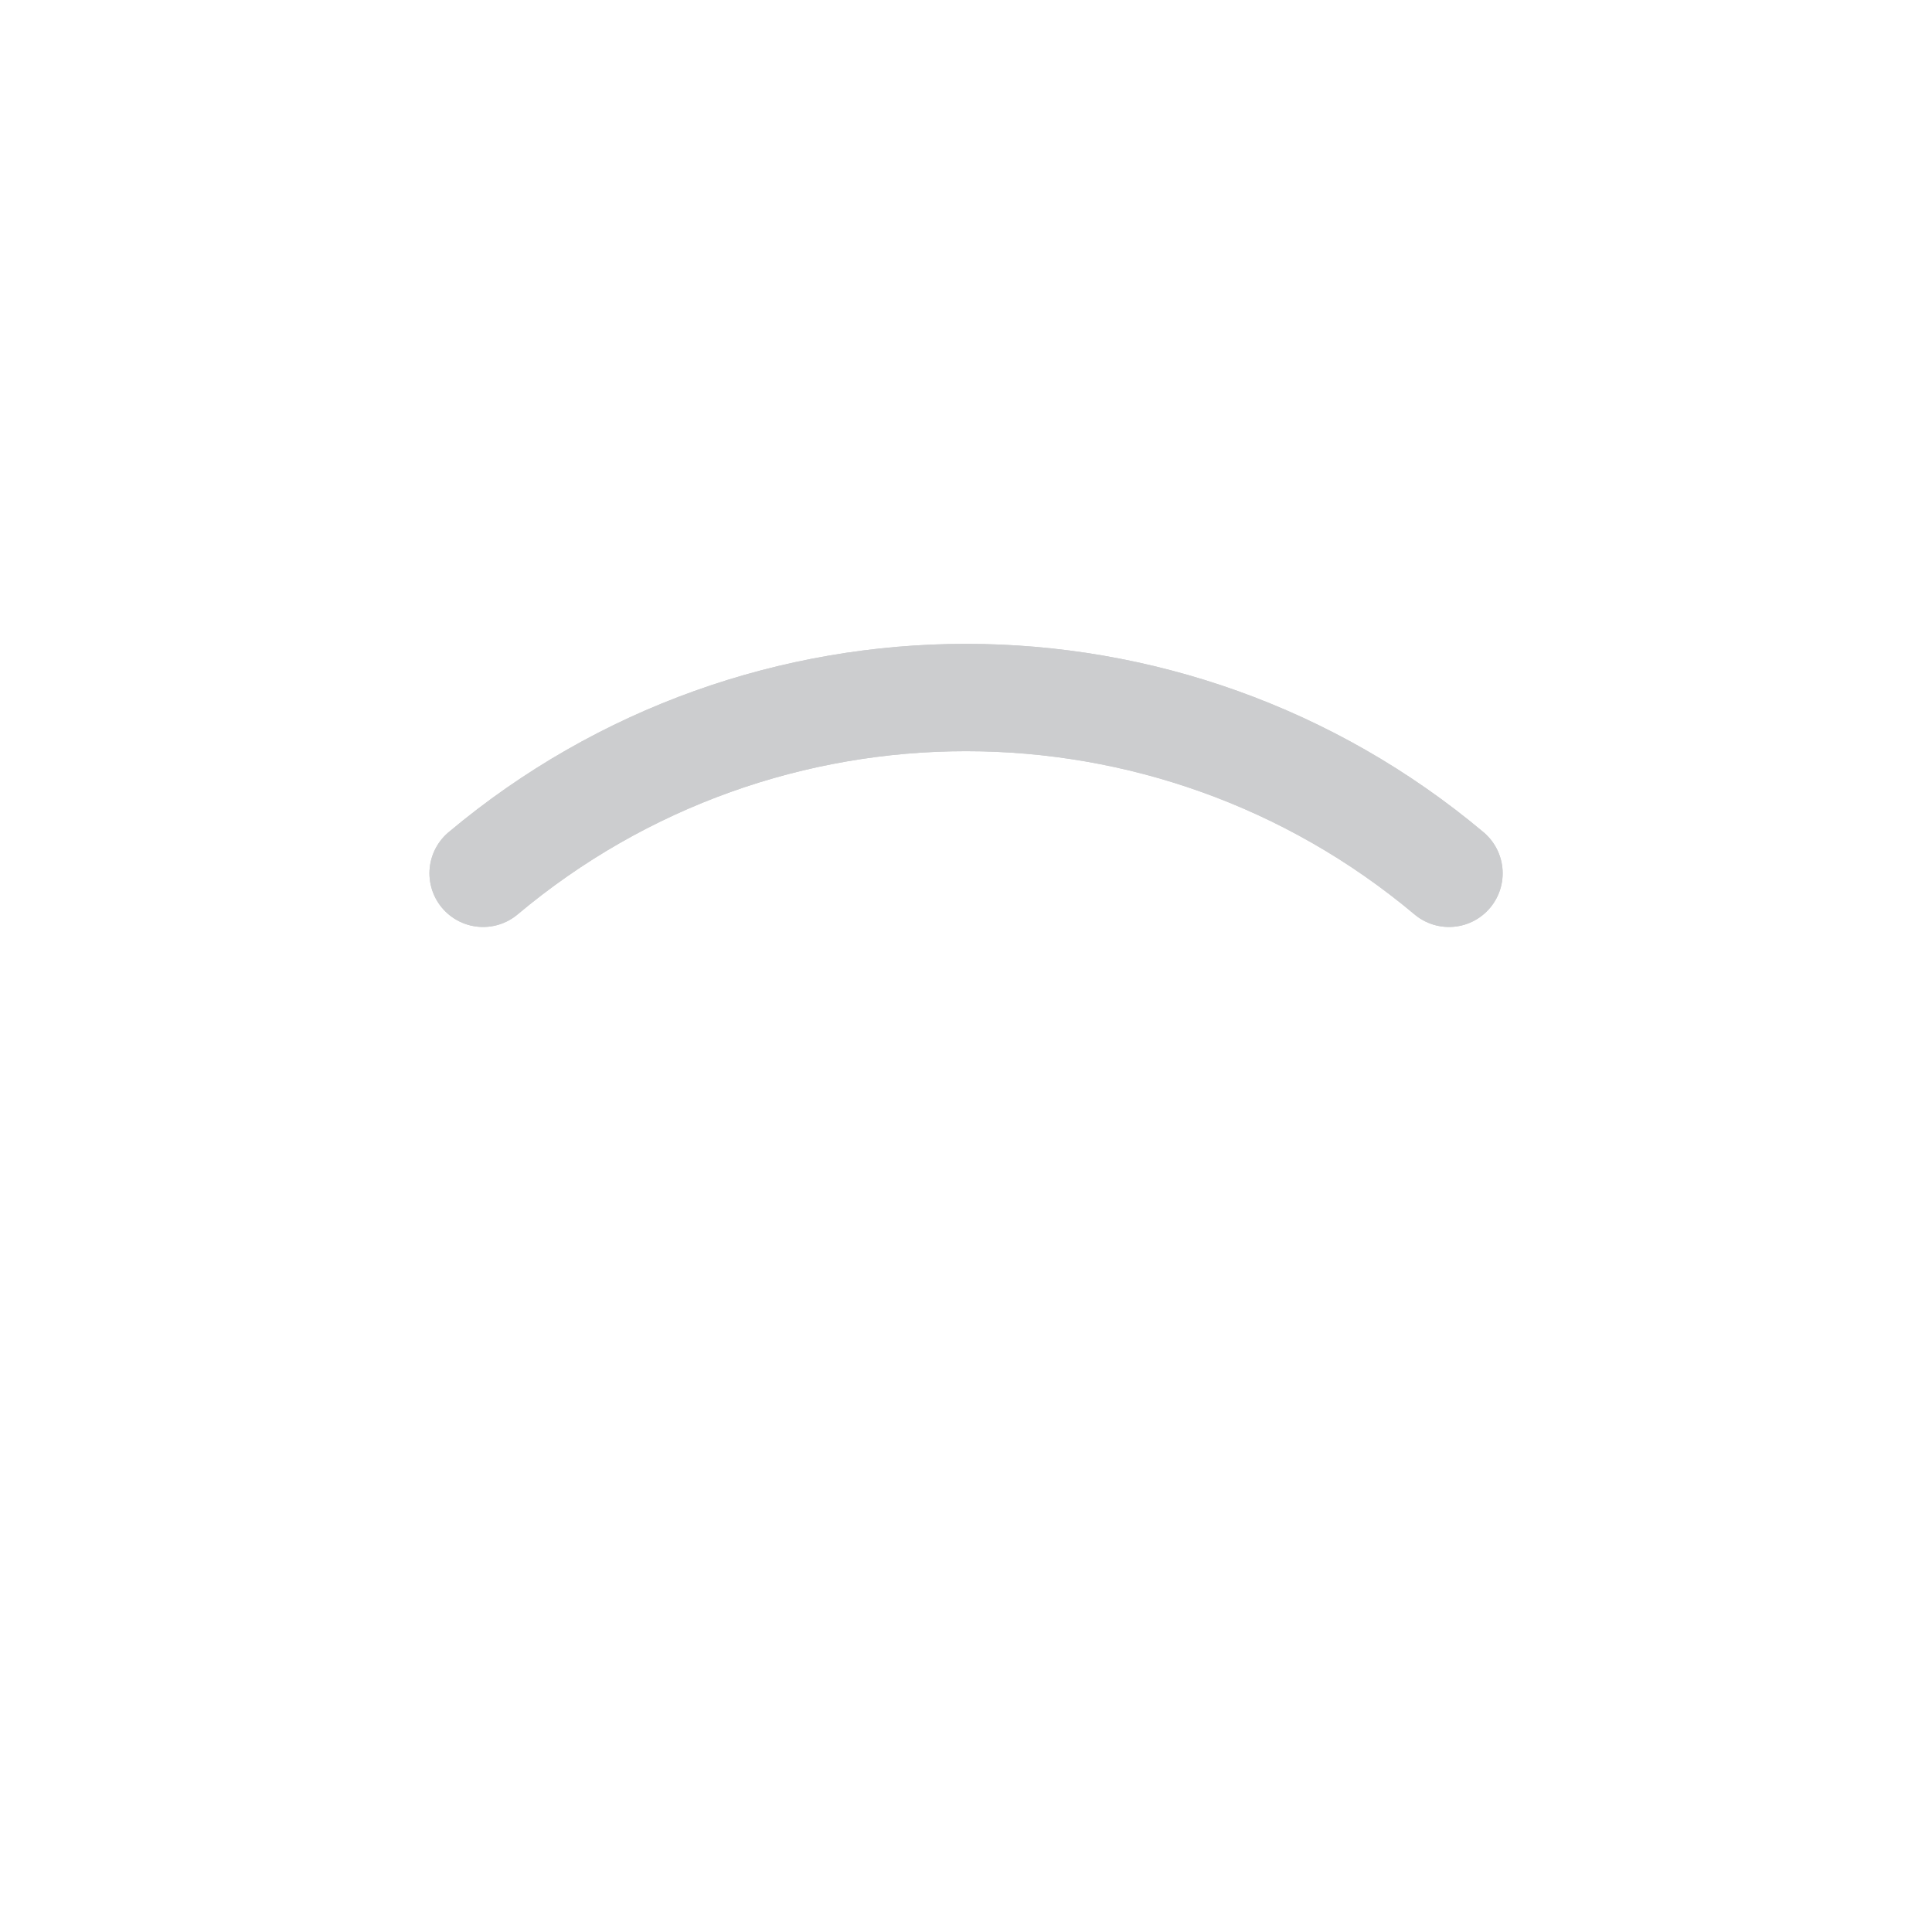
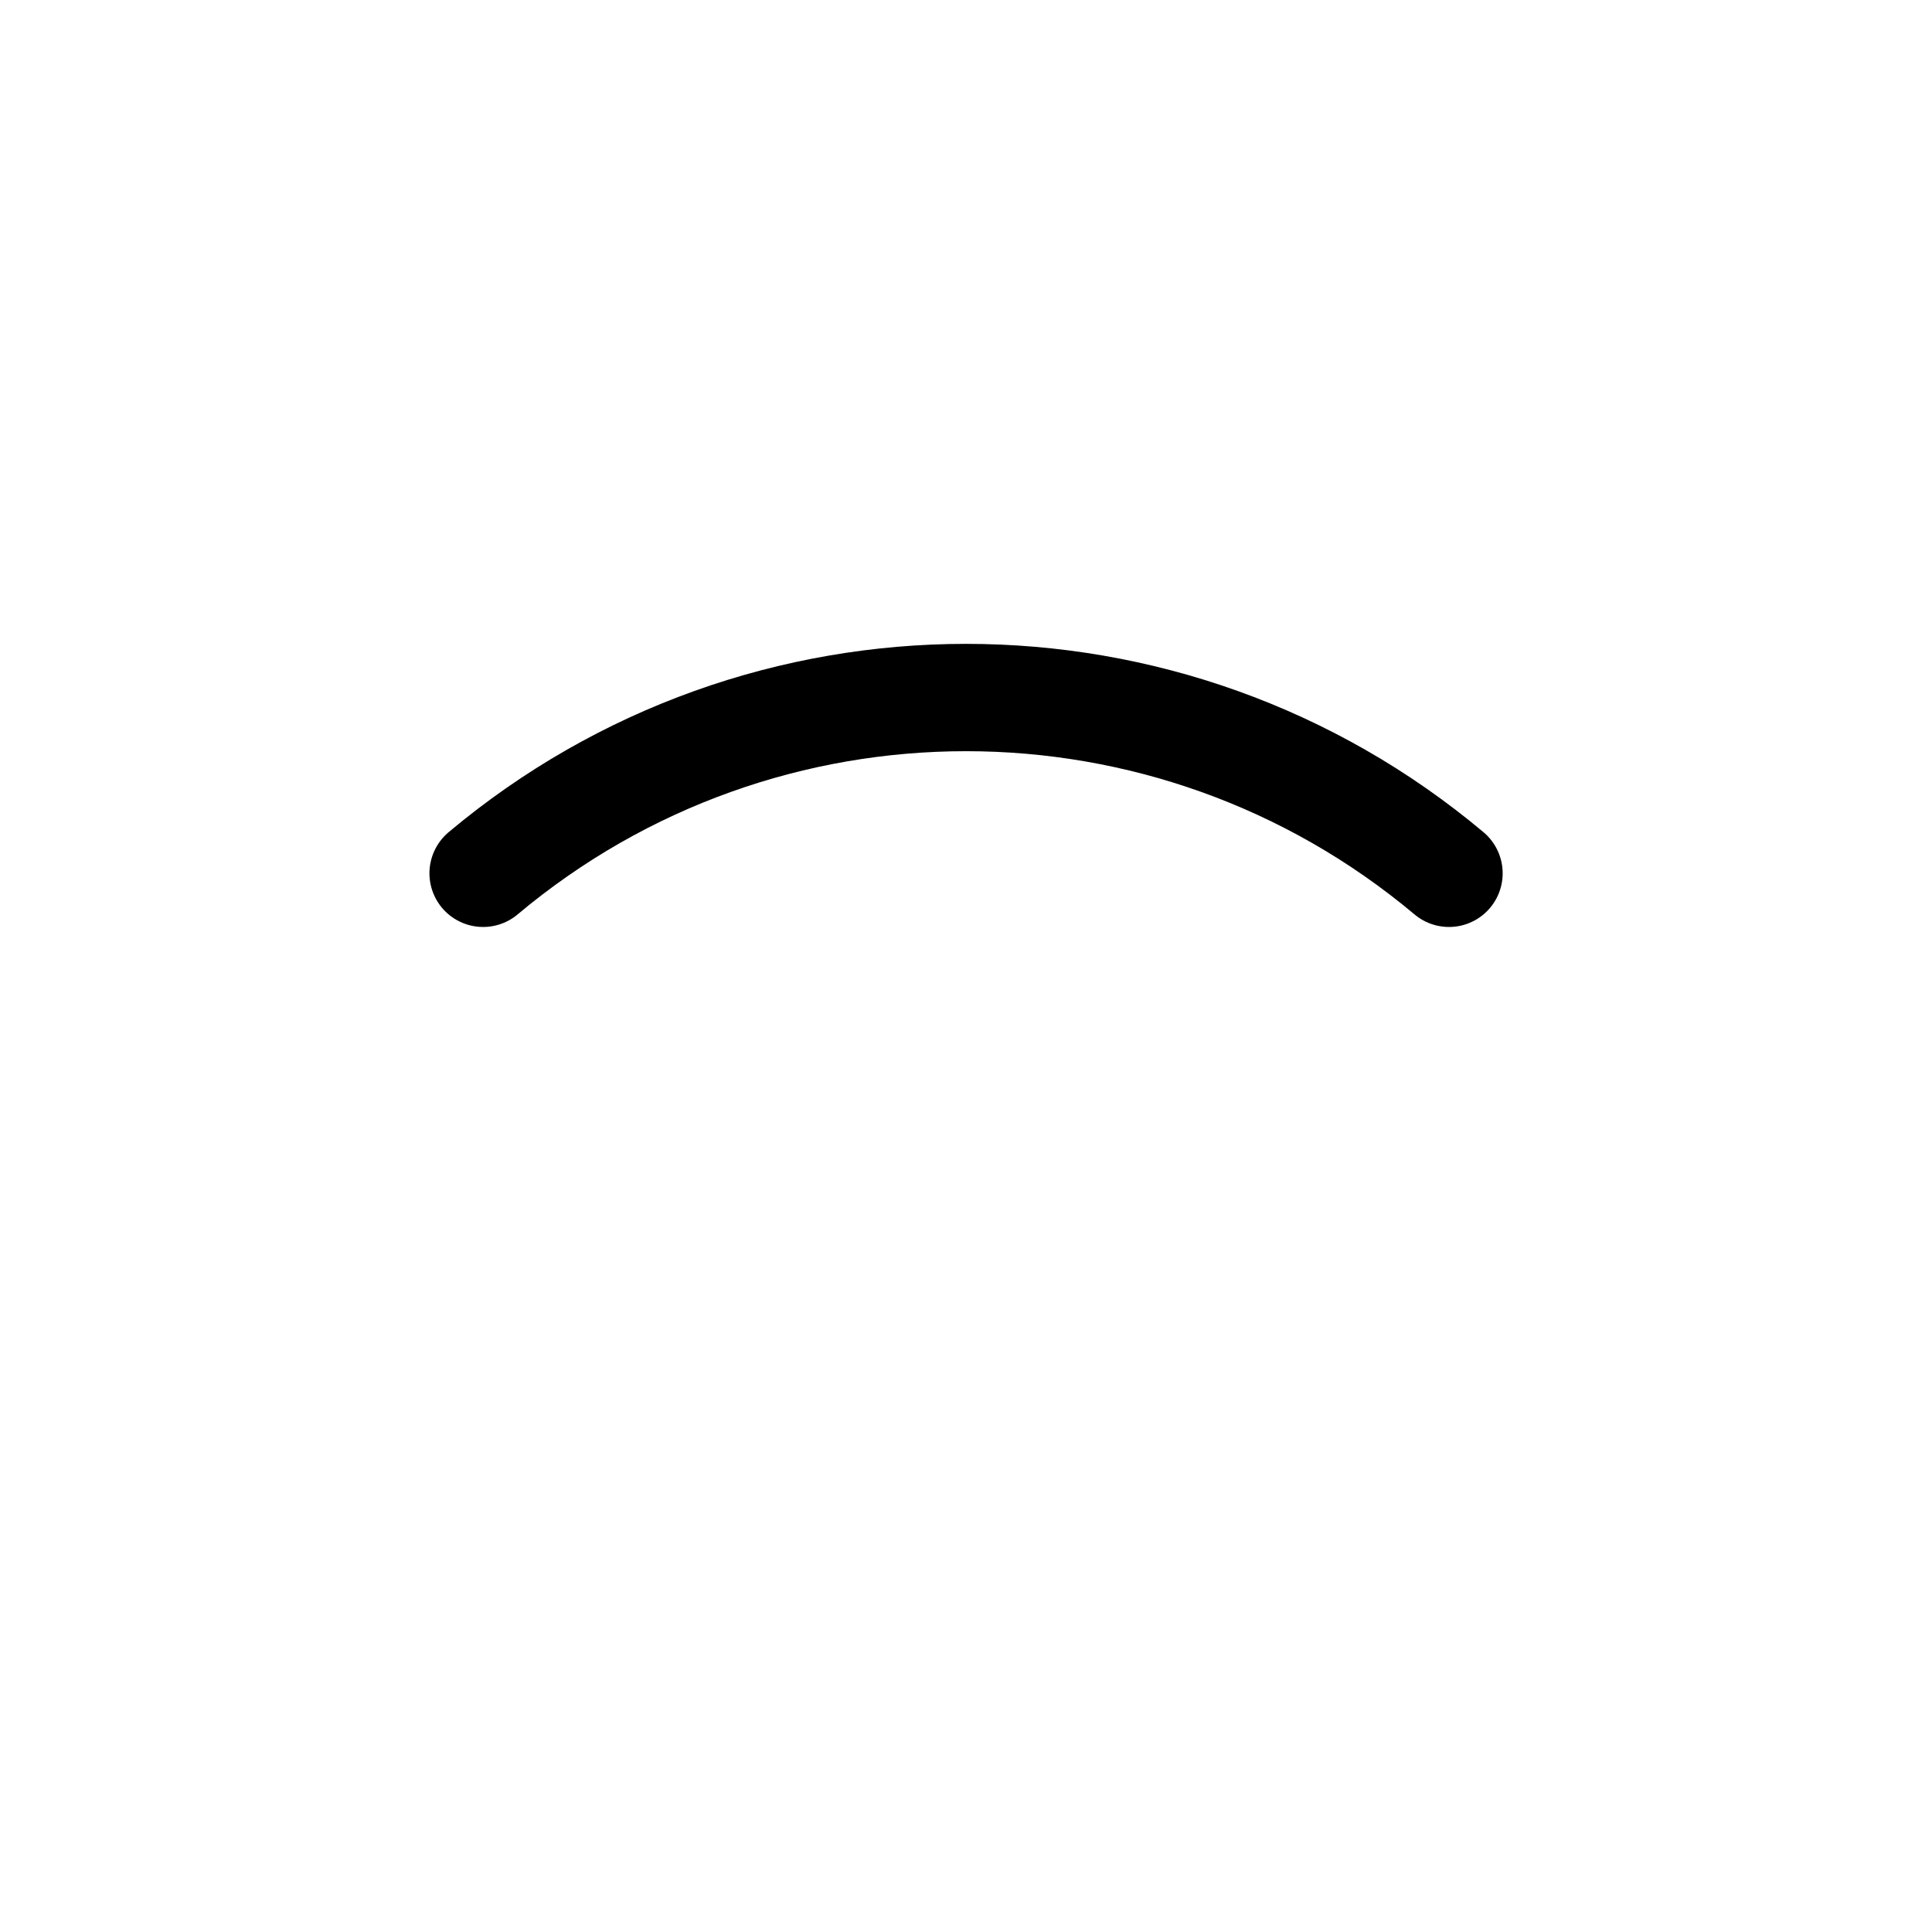
<svg xmlns="http://www.w3.org/2000/svg" width="18" height="18" version="1.1" viewBox="0 0 18 18" xml:space="preserve">
-   <g transform="translate(2 7.4984)" fill="none" stroke="#cccdcf" stroke-linecap="round" stroke-linejoin="bevel">
-     <path d="m2.501 0.638a7 7 0 0 1 8.999 1.7e-7" style="paint-order:stroke fill markers" />
-     <path d="m2.501 0.638a7 7 0 0 1 8.999 1.7e-7" style="paint-order:stroke fill markers" />
-   </g>
+   <path transform="translate(2,7.4984)" d="m2.501 0.638a7 7 0 0 1 8.999 1.7e-7" fill="none" stroke="currentColor" stroke-linecap="round" stroke-linejoin="bevel" style="paint-order:stroke fill markers" />
</svg>
